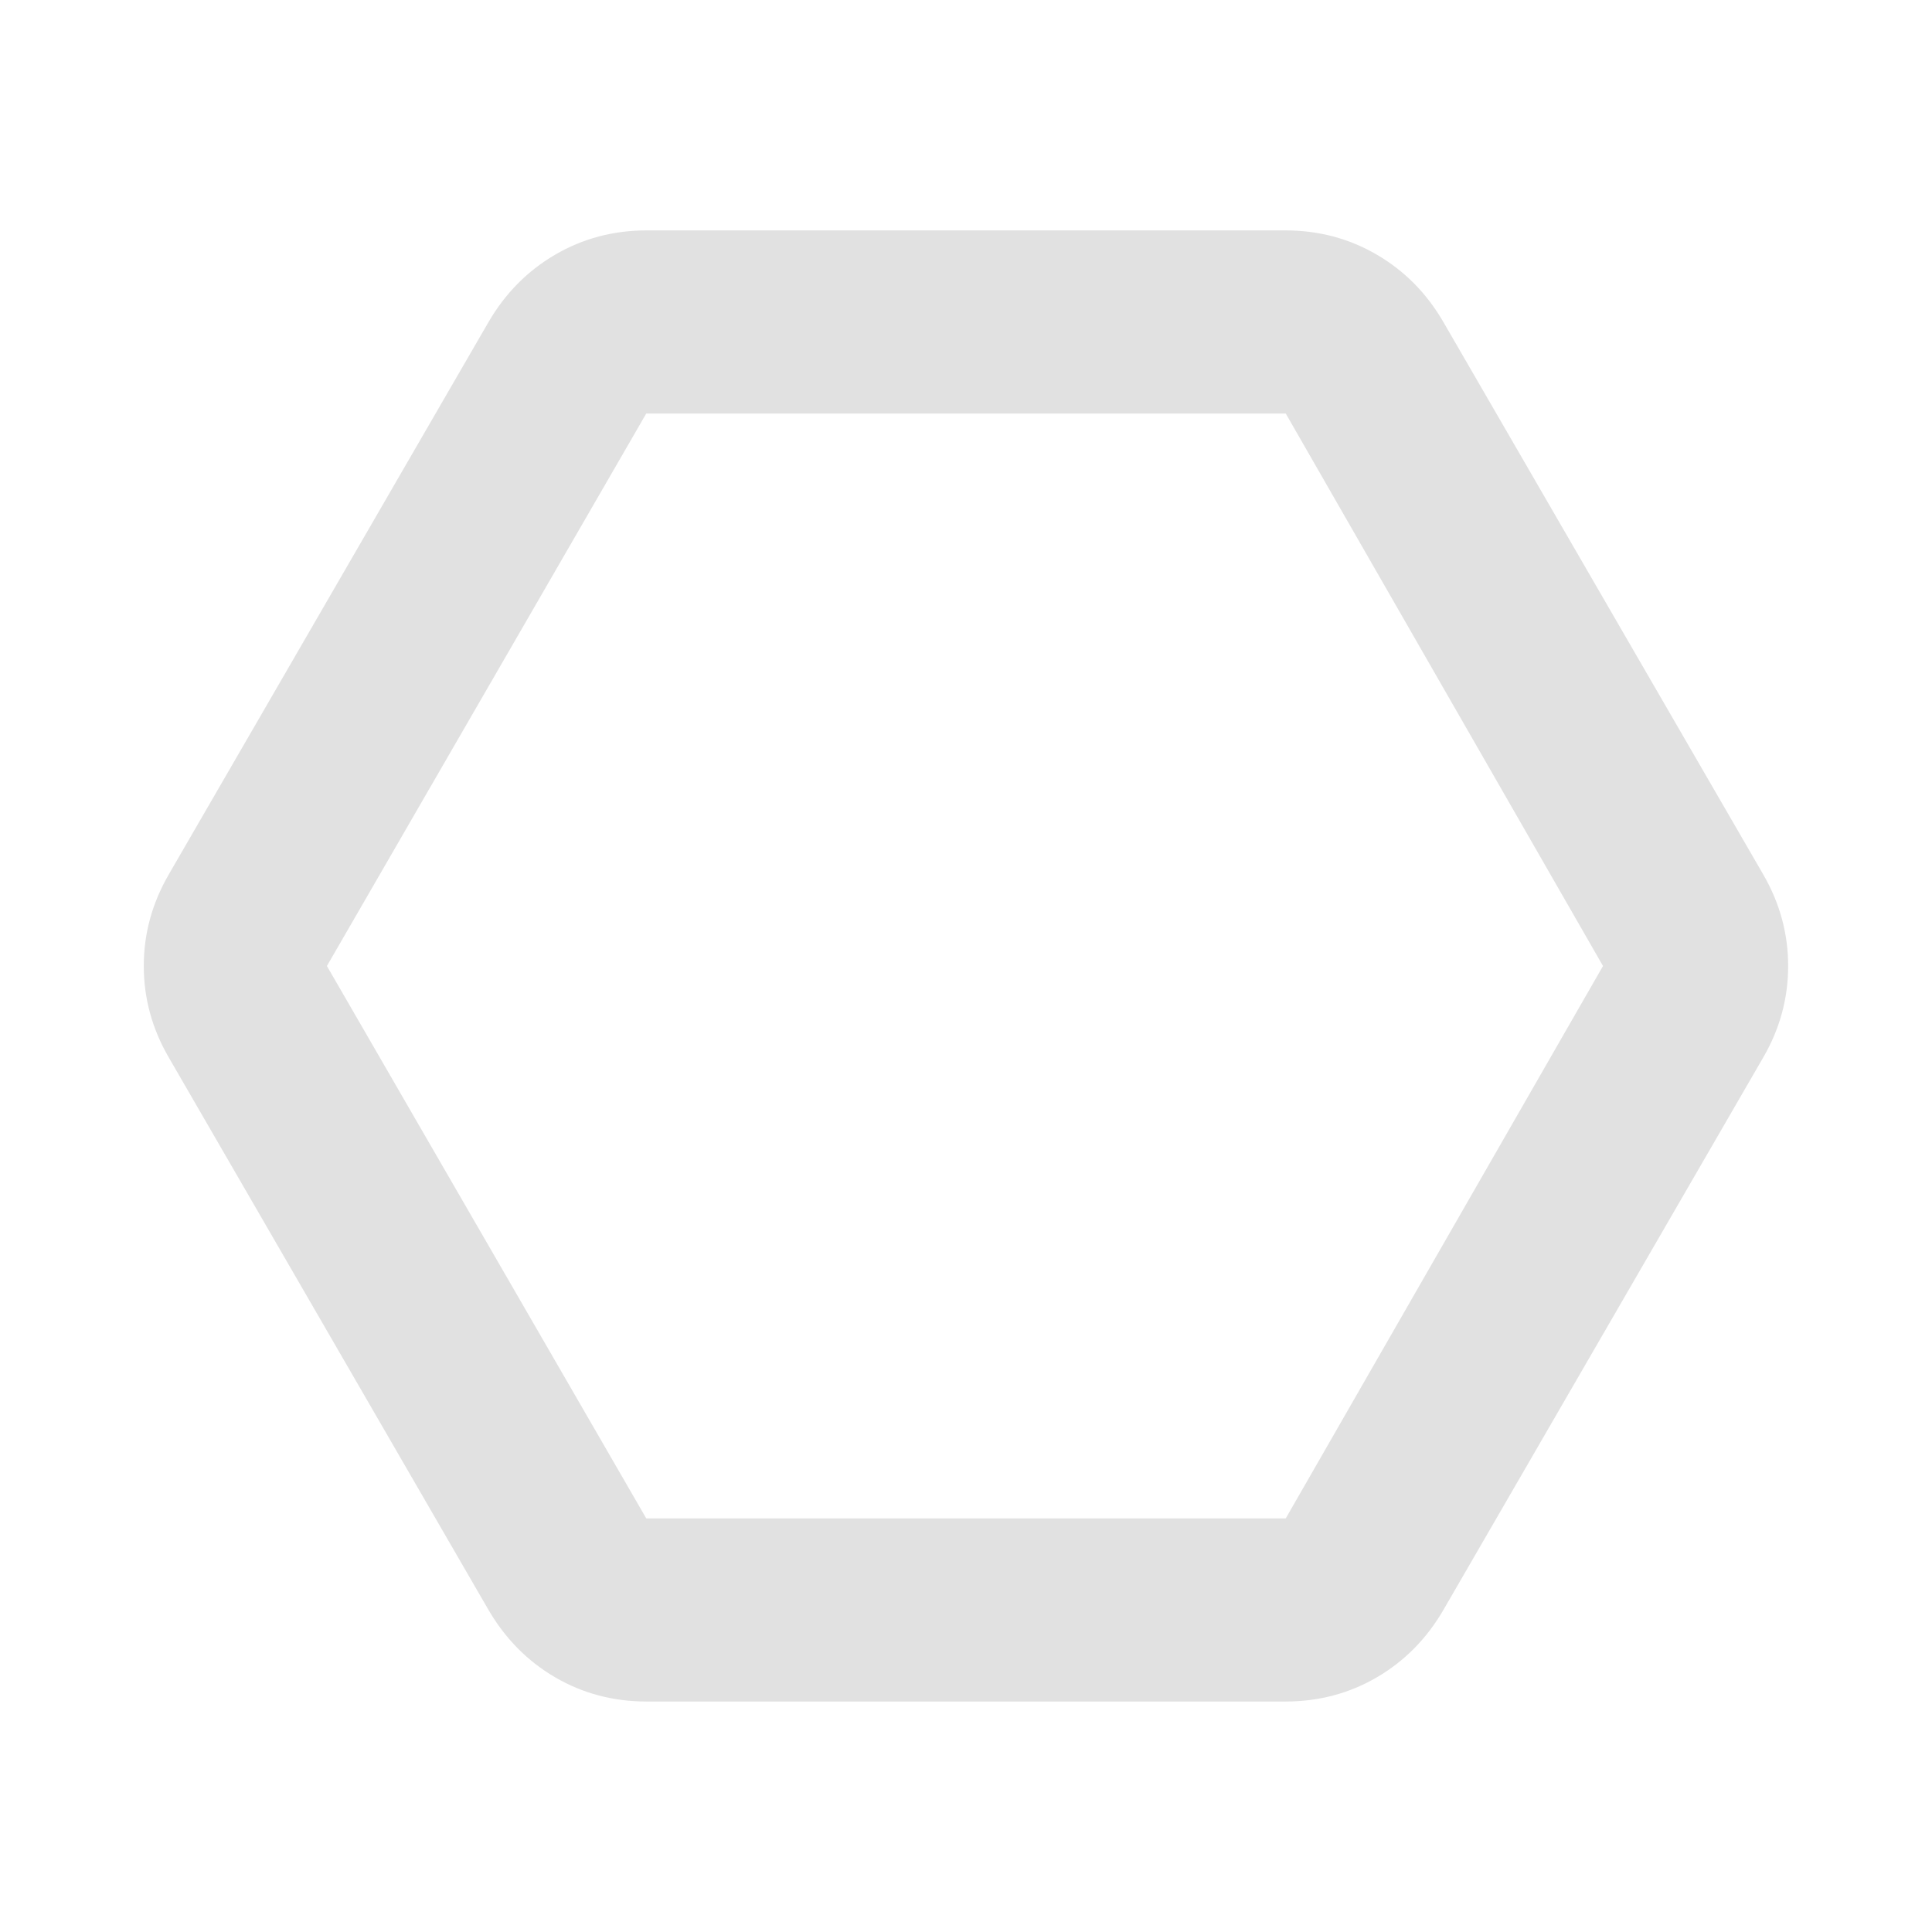
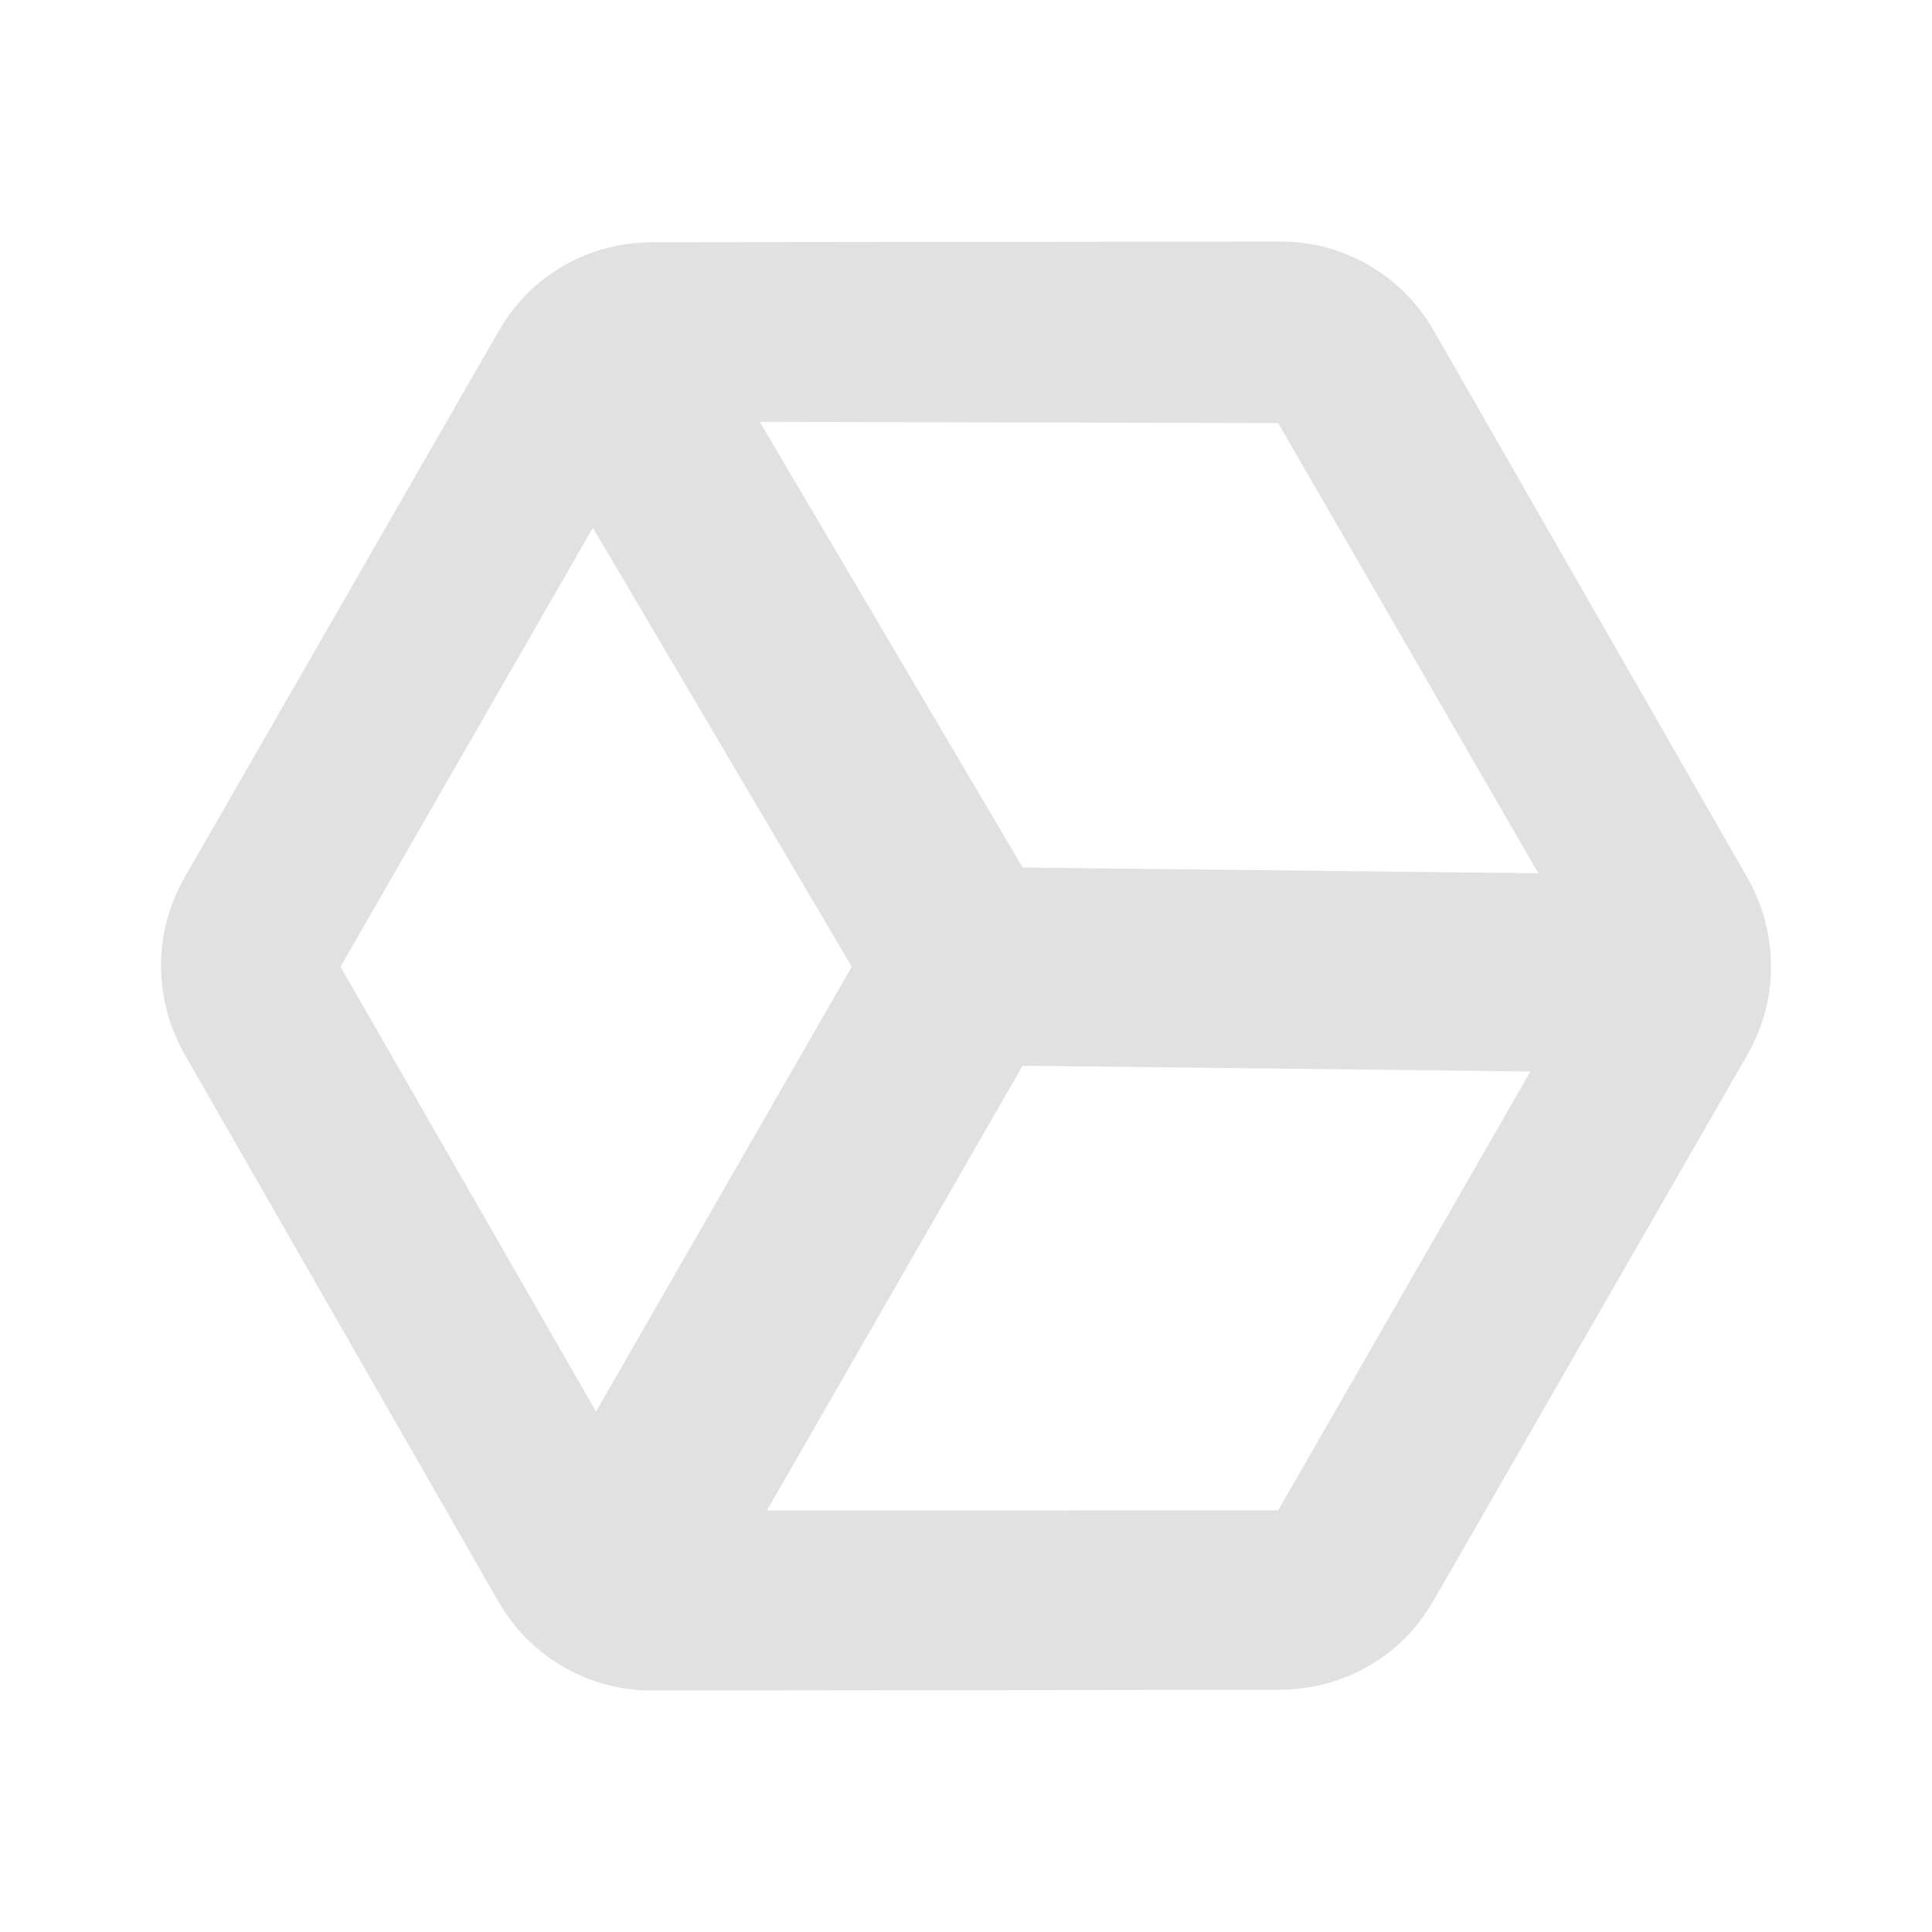
<svg xmlns="http://www.w3.org/2000/svg" width="24" height="24" viewBox="0 0 24 24" fill="none">
-   <path d="M8.034 21.137C7.619 21.137 7.24 21.037 6.896 20.836C6.552 20.635 6.277 20.356 6.069 20L2.097 13.137C1.89 12.781 1.786 12.402 1.786 12C1.786 11.598 1.89 11.219 2.097 10.862L6.069 4C6.277 3.643 6.552 3.365 6.896 3.164C7.24 2.963 7.619 2.862 8.034 2.862H15.966C16.381 2.862 16.76 2.963 17.104 3.164C17.448 3.365 17.723 3.643 17.93 4L21.903 10.862C22.11 11.219 22.213 11.598 22.213 12C22.213 12.402 22.11 12.781 21.903 13.137L17.93 20C17.723 20.356 17.448 20.635 17.104 20.836C16.76 21.037 16.381 21.137 15.966 21.137H8.034ZM8.028 18.862H15.972L19.913 12L15.972 5.137H8.028L4.061 12L8.028 18.862Z" fill="#E1E1E1" />
+   <path fill-rule="evenodd" clip-rule="evenodd" d="M17.005 3.295C17.346 3.493 17.617 3.768 17.818 4.12L21.695 10.882C21.896 11.234 21.998 11.606 22 11.998C22.002 12.39 21.902 12.763 21.699 13.116L17.812 19.877C17.609 20.23 17.337 20.504 16.998 20.698C16.659 20.892 16.288 20.989 15.884 20.991L8.114 21C7.71 21.001 7.337 20.902 6.996 20.705C6.655 20.507 6.384 20.232 6.183 19.88L2.305 13.118C2.105 12.766 2.002 12.394 2 12.002C1.998 11.61 2.099 11.237 2.302 10.884L6.189 4.123C6.392 3.77 6.663 3.496 7.002 3.301C7.341 3.107 7.713 3.01 8.117 3.009L15.887 3C16.291 2.999 16.664 3.097 17.005 3.295ZM4.23 12.009L7.404 17.535L10.581 12.009L7.365 6.556L4.23 12.009ZM12.703 13.239L9.526 18.765L15.878 18.762L19.012 13.31L12.703 13.239ZM9.438 5.24L12.704 10.777L19.11 10.848L15.878 5.255L9.438 5.24Z" fill="#E1E1E1" />
</svg>
